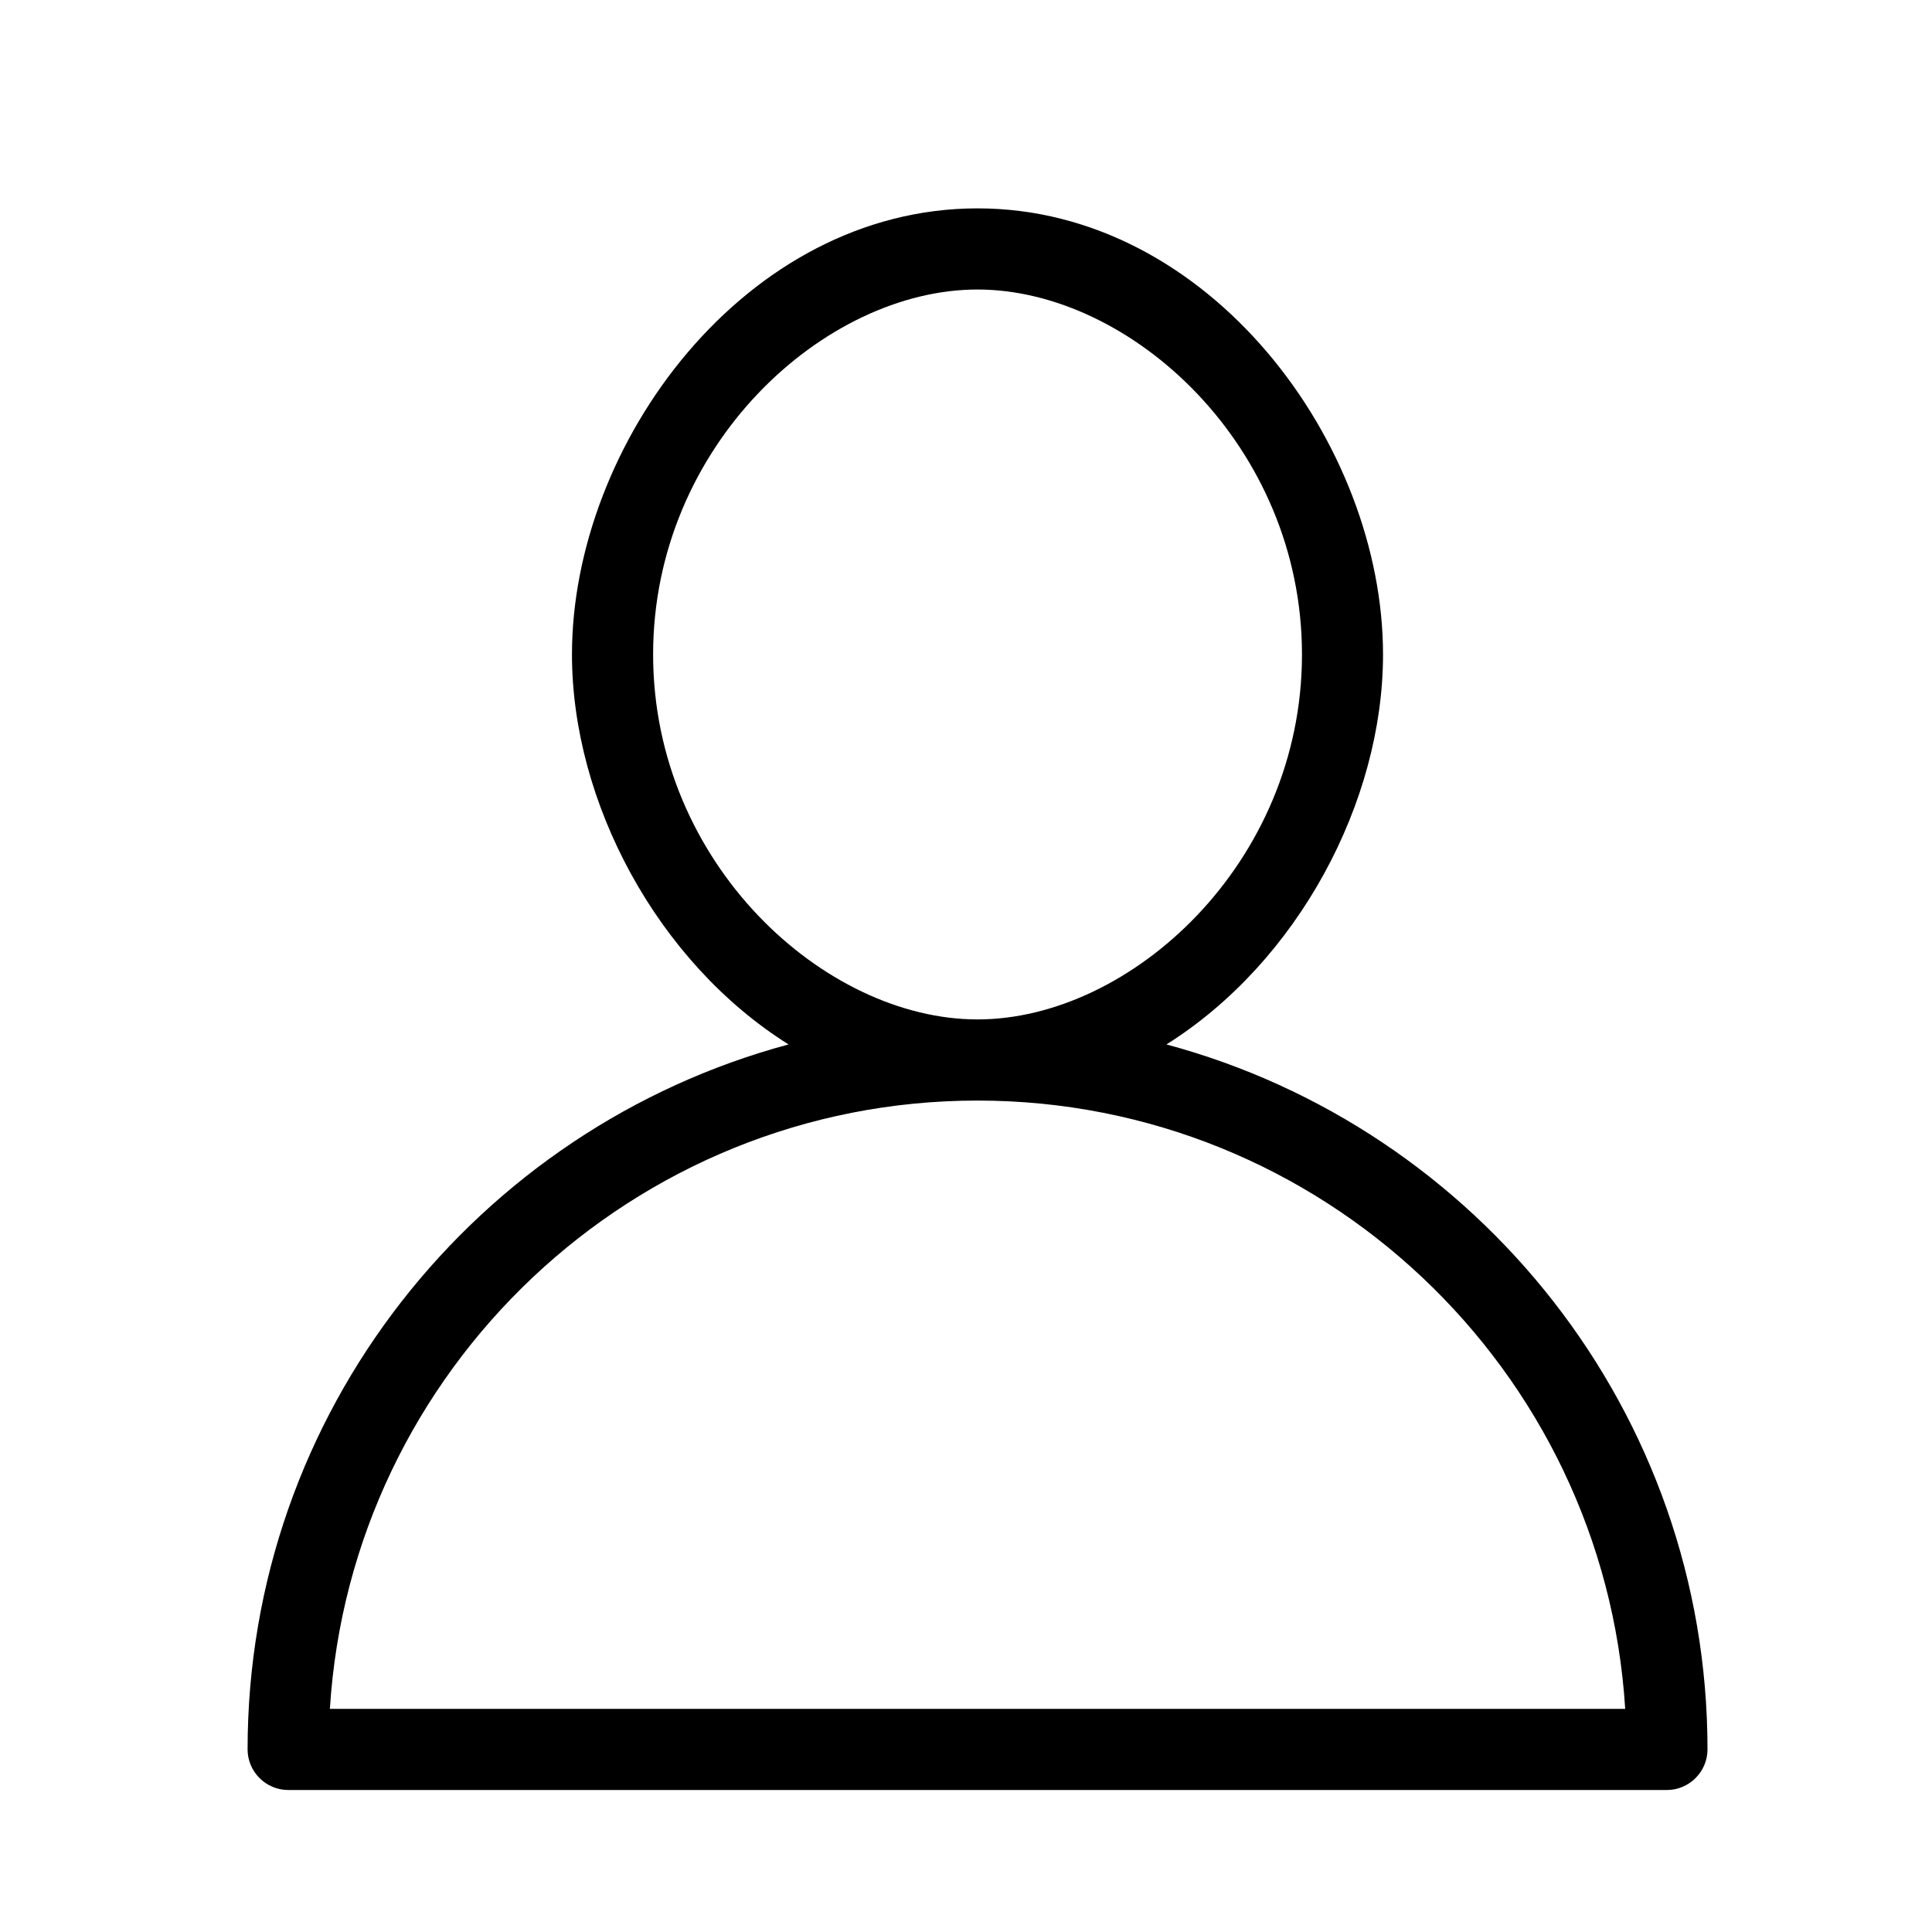
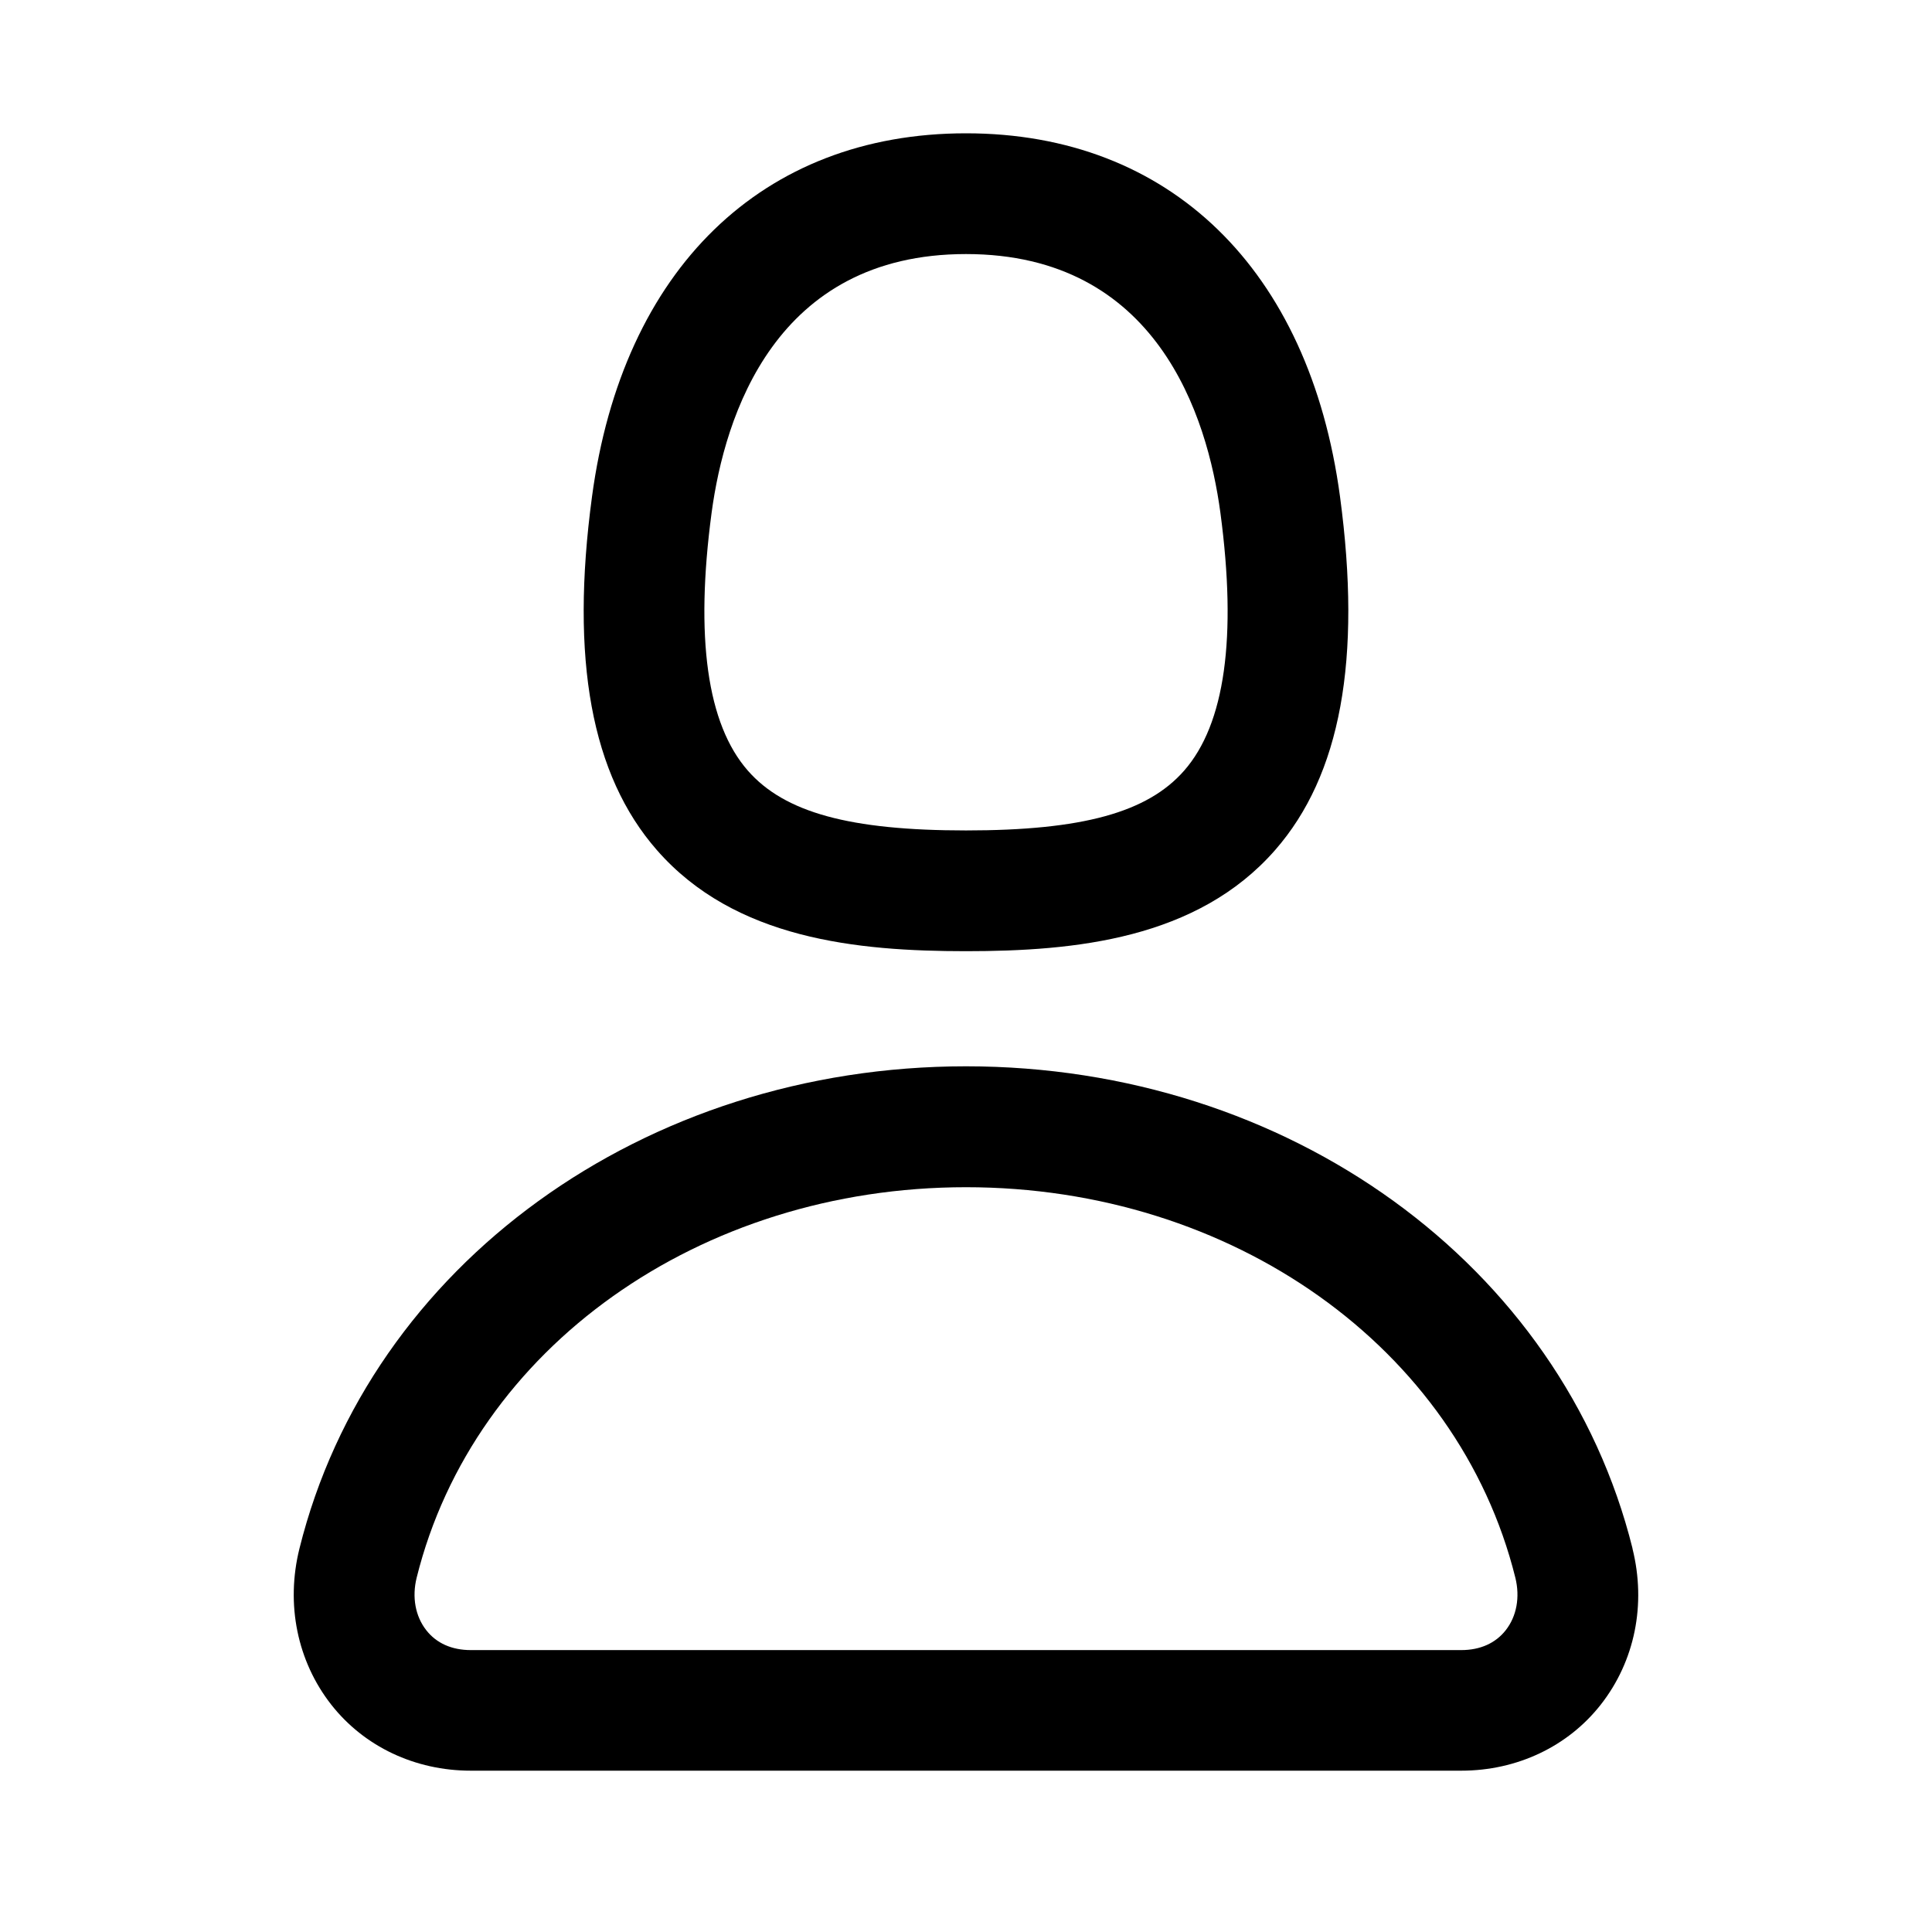
- <svg class="svg-icon profile" viewBox="0 0 20 20">
-   <path d="M12.075,10.812c1.358-0.853,2.242-2.507,2.242-4.037c0-2.181-1.795-4.618-4.198-4.618S5.921,4.594,5.921,6.775c0,1.53,0.884,3.185,2.242,4.037c-3.222,0.865-5.6,3.807-5.6,7.298c0,0.23,0.189,0.42,0.42,0.42h14.273c0.23,0,0.42-0.189,0.42-0.42C17.676,14.619,15.297,11.677,12.075,10.812 M6.761,6.775c0-2.162,1.773-3.778,3.358-3.778s3.359,1.616,3.359,3.778c0,2.162-1.774,3.778-3.359,3.778S6.761,8.937,6.761,6.775 M3.415,17.69c0.218-3.51,3.142-6.297,6.704-6.297c3.562,0,6.486,2.787,6.705,6.297H3.415z" />
+ <svg class="svg-icon profile" viewBox="0 0 24 24">
+   <path d="M12 11.816c1.355 0 2.872-.15 3.84-1.256.814-.93 1.078-2.368.806-4.392-.38-2.825-2.117-4.512-4.646-4.512S7.734 3.343 7.354 6.17c-.272 2.022-.008 3.46.806 4.39.968 1.107 2.485 1.256 3.84 1.256zM8.84 6.368c.162-1.2.787-3.212 3.16-3.212s2.998 2.013 3.16 3.212c.207 1.55.057 2.627-.45 3.205-.455.52-1.266.743-2.71.743s-2.255-.223-2.71-.743c-.507-.578-.657-1.656-.45-3.205zm11.44 12.868c-.877-3.526-4.282-5.99-8.28-5.99s-7.403 2.464-8.28 5.99c-.172.692-.028 1.4.395 1.94.408.52 1.04.82 1.733.82h12.304c.693 0 1.325-.3 1.733-.82.424-.54.567-1.247.394-1.94zm-1.576 1.016c-.126.16-.316.246-.552.246H5.848c-.235 0-.426-.085-.552-.246-.137-.174-.18-.412-.12-.654.71-2.855 3.517-4.85 6.824-4.85s6.114 1.994 6.824 4.85c.06.242.017.48-.12.654z" />
</svg>
